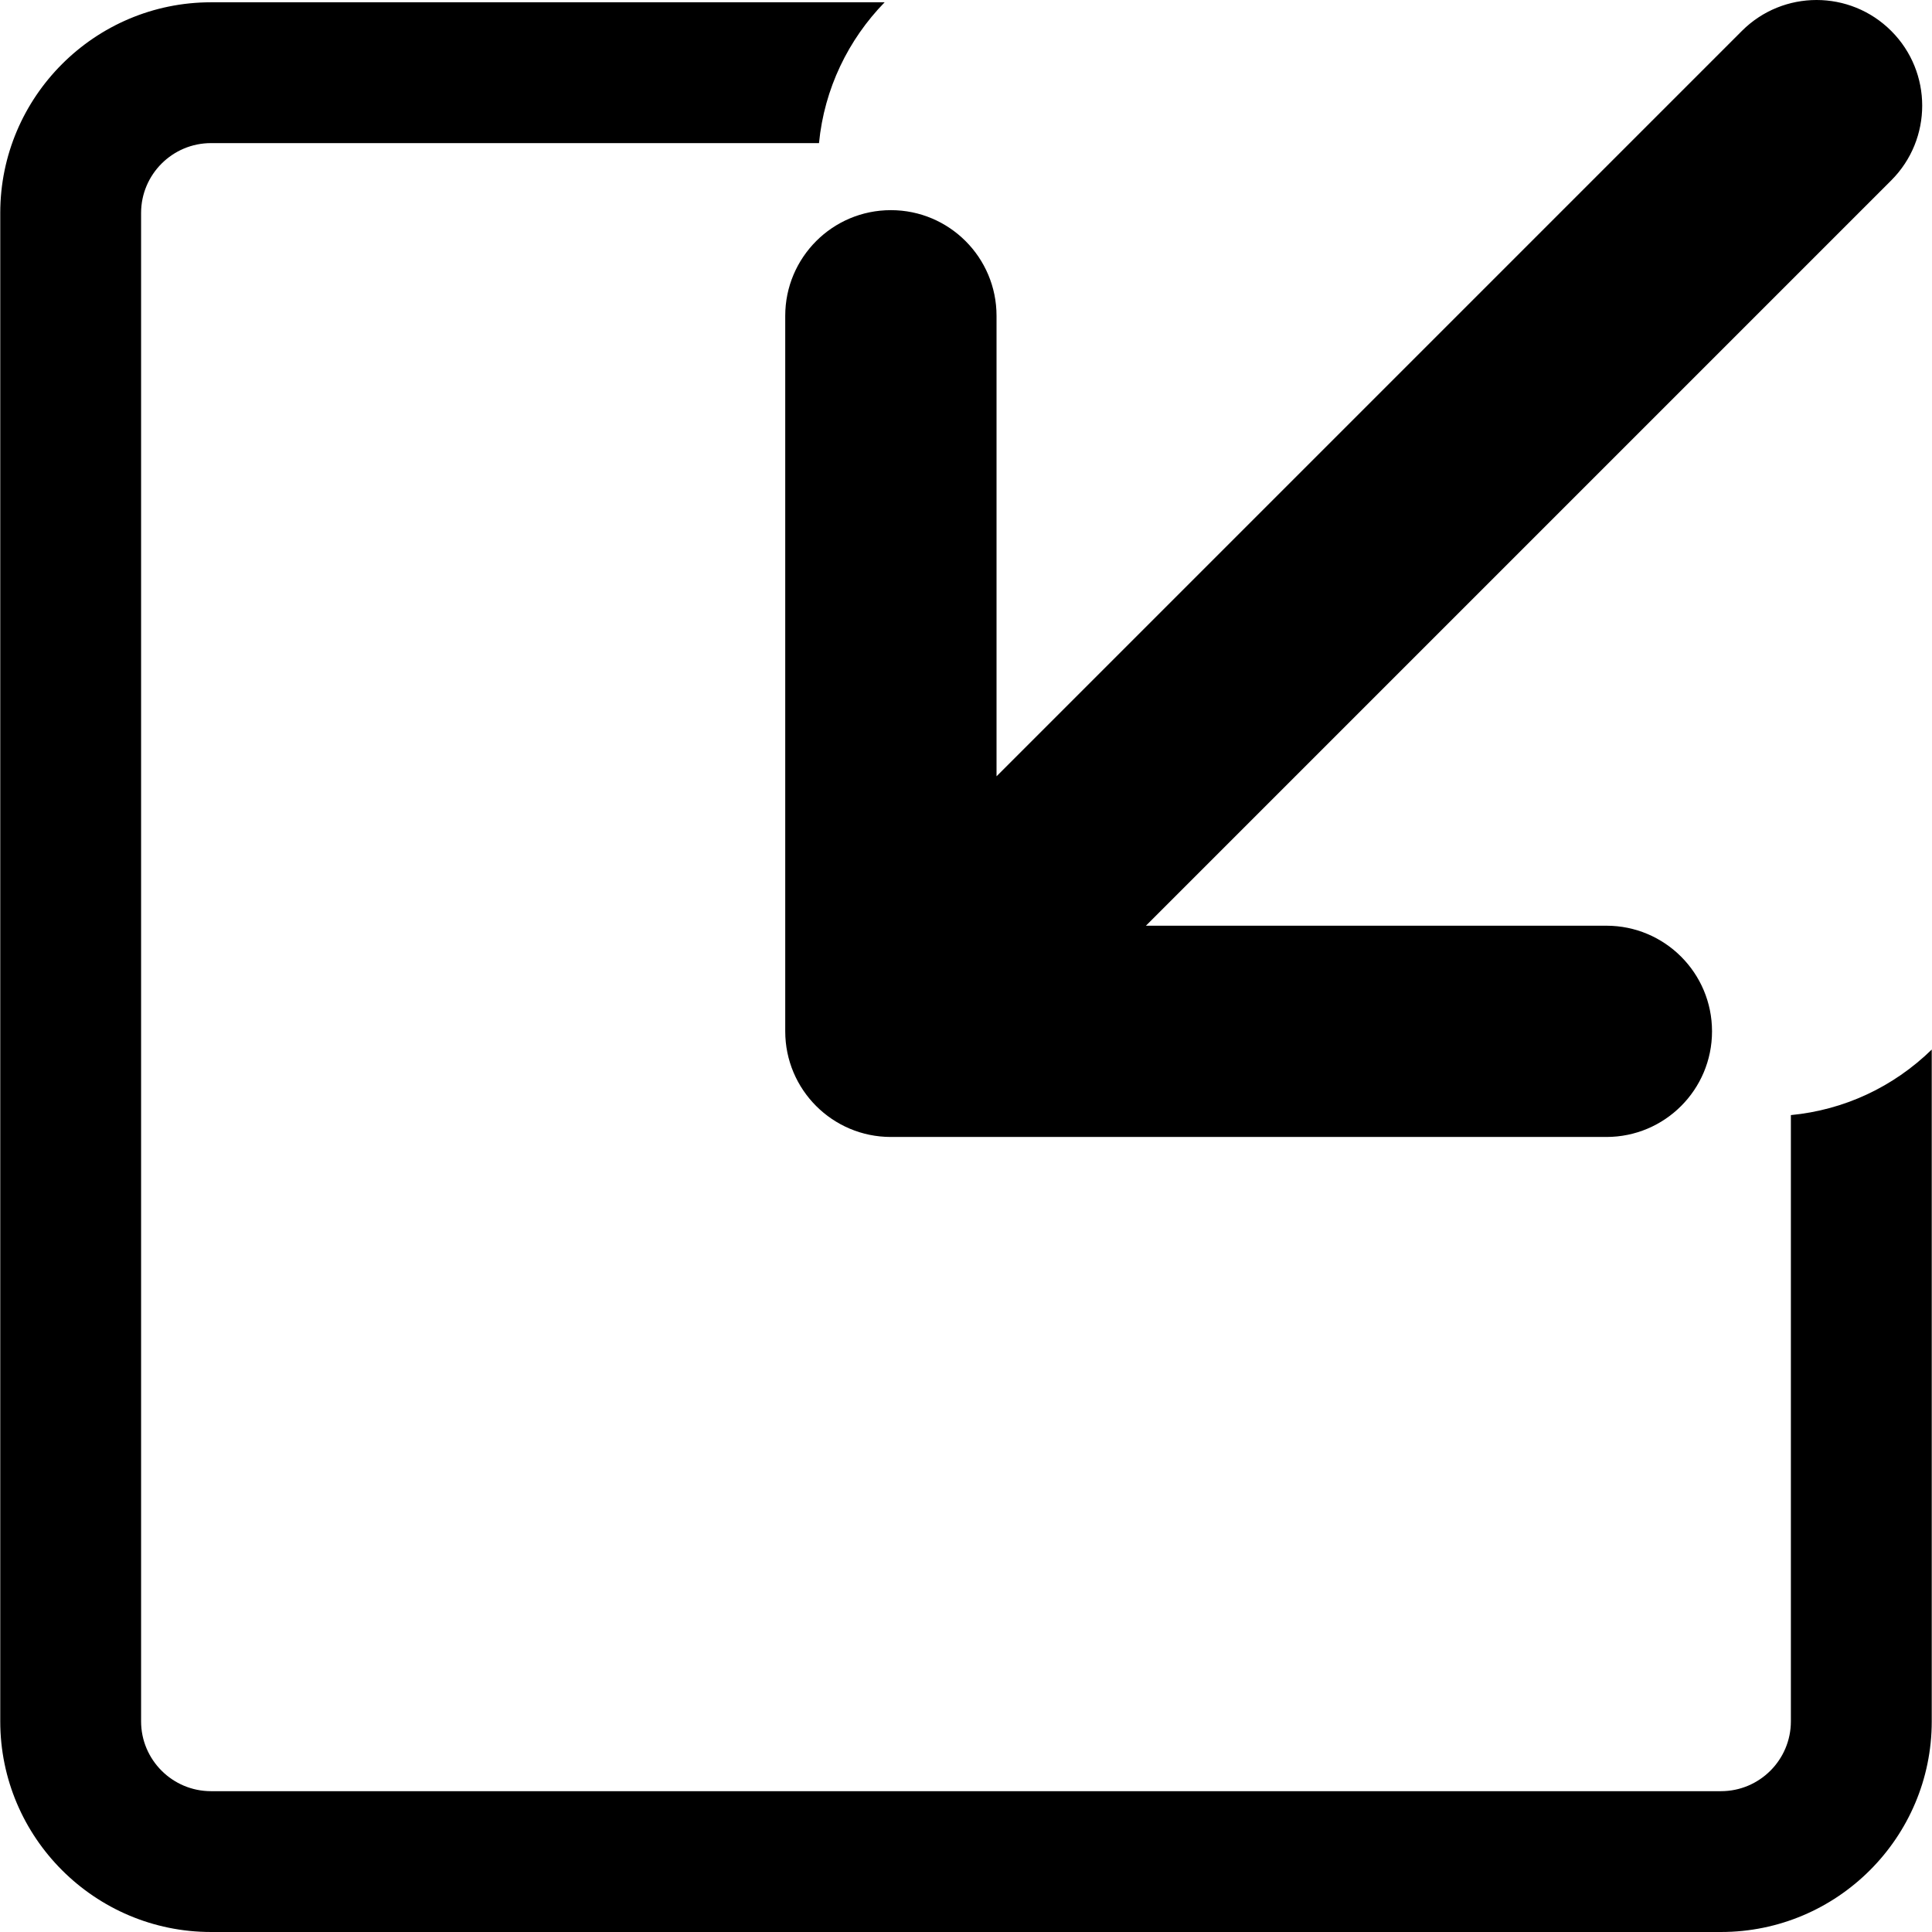
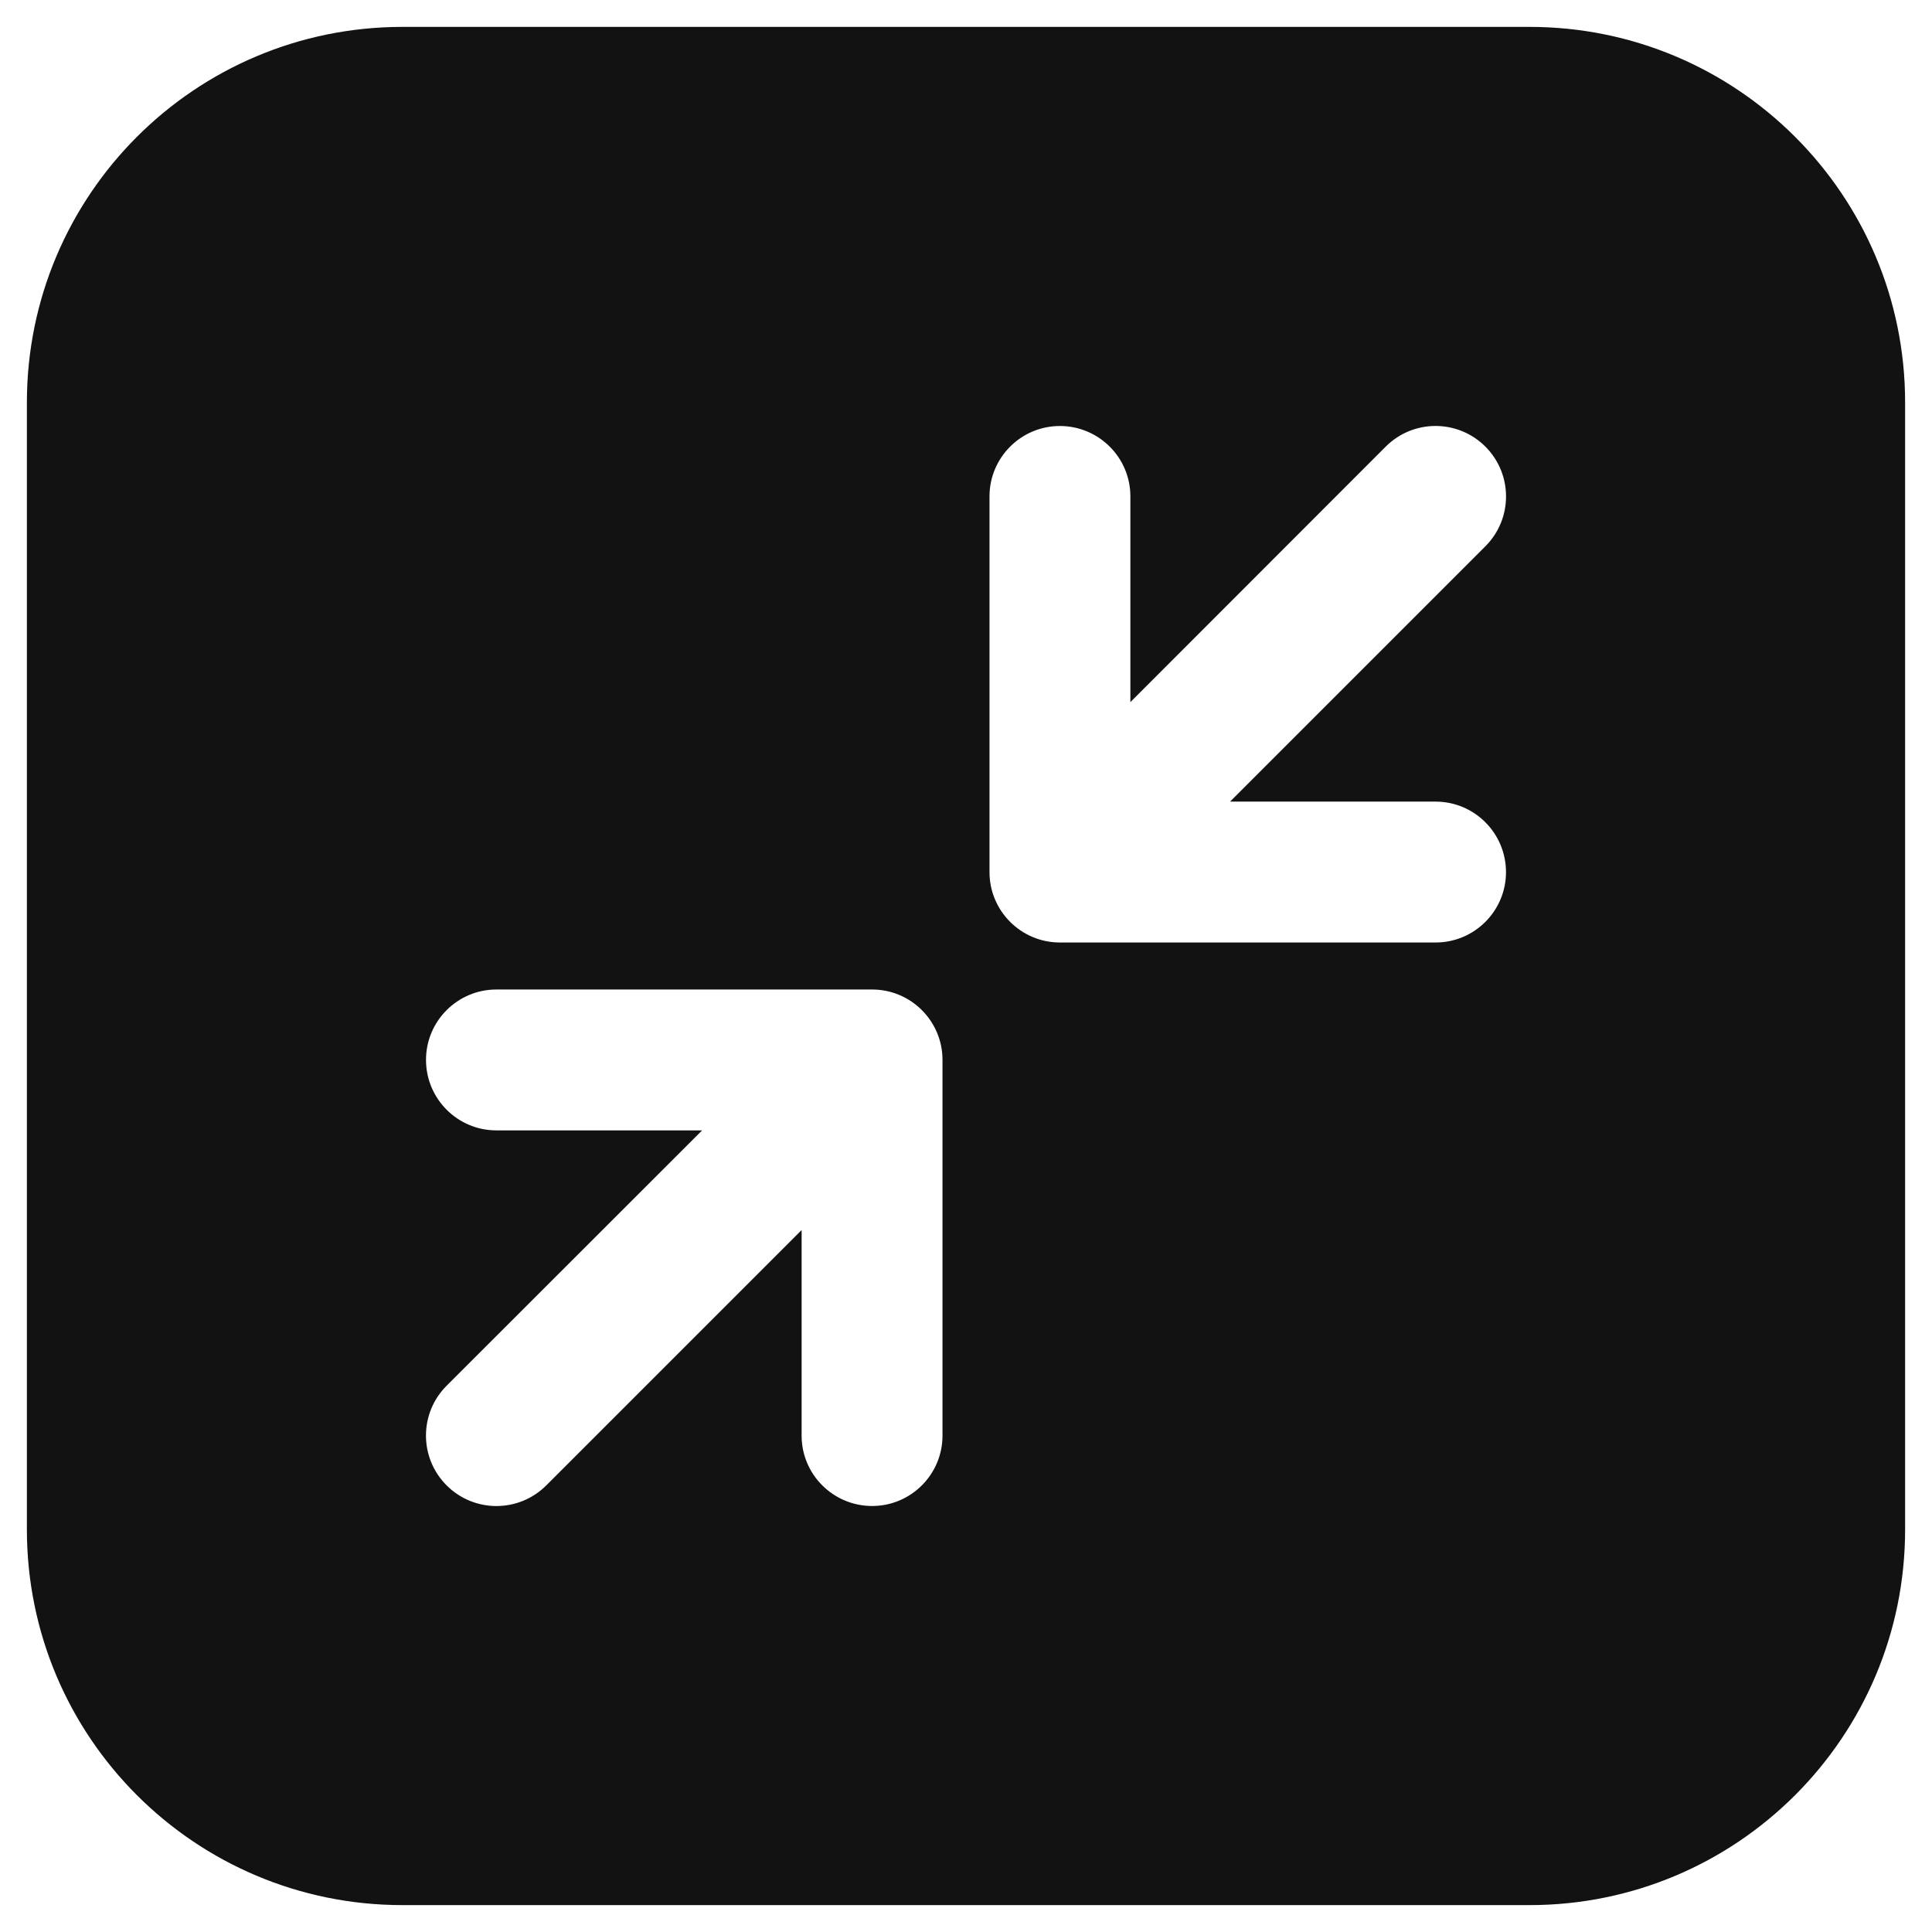
- <svg xmlns="http://www.w3.org/2000/svg" version="1.1" id="Capa_1" x="0px" y="0px" width="480.221px" height="480.221px" viewBox="0 0 480.221 480.221" style="enable-background:new 0 0 480.221 480.221;" xml:space="preserve">
-   <g>
-     <path d="M480.158,260.878v166.979c0,28.874-23.501,52.363-52.381,52.363H52.453c-28.889,0-52.39-23.489-52.39-52.363V52.938   c0-28.874,23.501-52.369,52.39-52.369h167.434c-9.011,9.244-15.004,21.45-16.316,35.003H52.447   c-9.582,0-17.378,7.791-17.378,17.366v374.92c0,9.569,7.796,17.36,17.378,17.36h375.325c9.581,0,17.372-7.791,17.372-17.36V277.169   C458.33,275.904,470.56,270.236,480.158,260.878z M399.287,230.096H284.831L470.099,44.829c10.249-10.261,10.249-26.882,0-37.131   c-10.256-10.261-26.883-10.261-37.132-0.012L247.7,192.958V78.497c0-14.499-11.757-26.262-26.259-26.262   c-7.25,0-13.816,2.932-18.569,7.689c-4.752,4.765-7.693,11.325-7.693,18.572v177.854c0,14.499,11.754,26.256,26.256,26.256h177.852   c14.505,0,26.256-11.751,26.256-26.256S413.792,230.096,399.287,230.096z" />
-   </g>
+ <svg xmlns="http://www.w3.org/2000/svg" width="12" height="12" viewBox="0 0 12 12" fill="none">
+   <path fill-rule="evenodd" clip-rule="evenodd" d="M2.5 0.167H9.5C10.789 0.167 11.833 1.211 11.833 2.5V9.5C11.833 10.789 10.789 11.833 9.5 11.833H2.5C1.211 11.833 0.167 10.789 0.167 9.5V2.5C0.167 1.211 1.211 0.167 2.5 0.167ZM6.583 2.646C6.342 2.646 6.146 2.842 6.146 3.083V5.417C6.146 5.658 6.342 5.854 6.583 5.854H8.917C9.158 5.854 9.354 5.658 9.354 5.417C9.354 5.175 9.158 4.979 8.917 4.979H7.64L9.226 3.393C9.397 3.222 9.397 2.945 9.226 2.774C9.055 2.603 8.778 2.603 8.607 2.774L7.021 4.361V3.083C7.021 2.842 6.825 2.646 6.583 2.646ZM2.646 6.583C2.646 6.825 2.842 7.021 3.083 7.021H4.361L2.774 8.607C2.603 8.778 2.603 9.055 2.774 9.226C2.945 9.397 3.222 9.397 3.393 9.226L4.979 7.64V8.917C4.979 9.158 5.175 9.354 5.417 9.354C5.658 9.354 5.854 9.158 5.854 8.917V6.583C5.854 6.342 5.658 6.146 5.417 6.146H3.083C2.842 6.146 2.646 6.342 2.646 6.583Z" fill="#121212" />
</svg>
